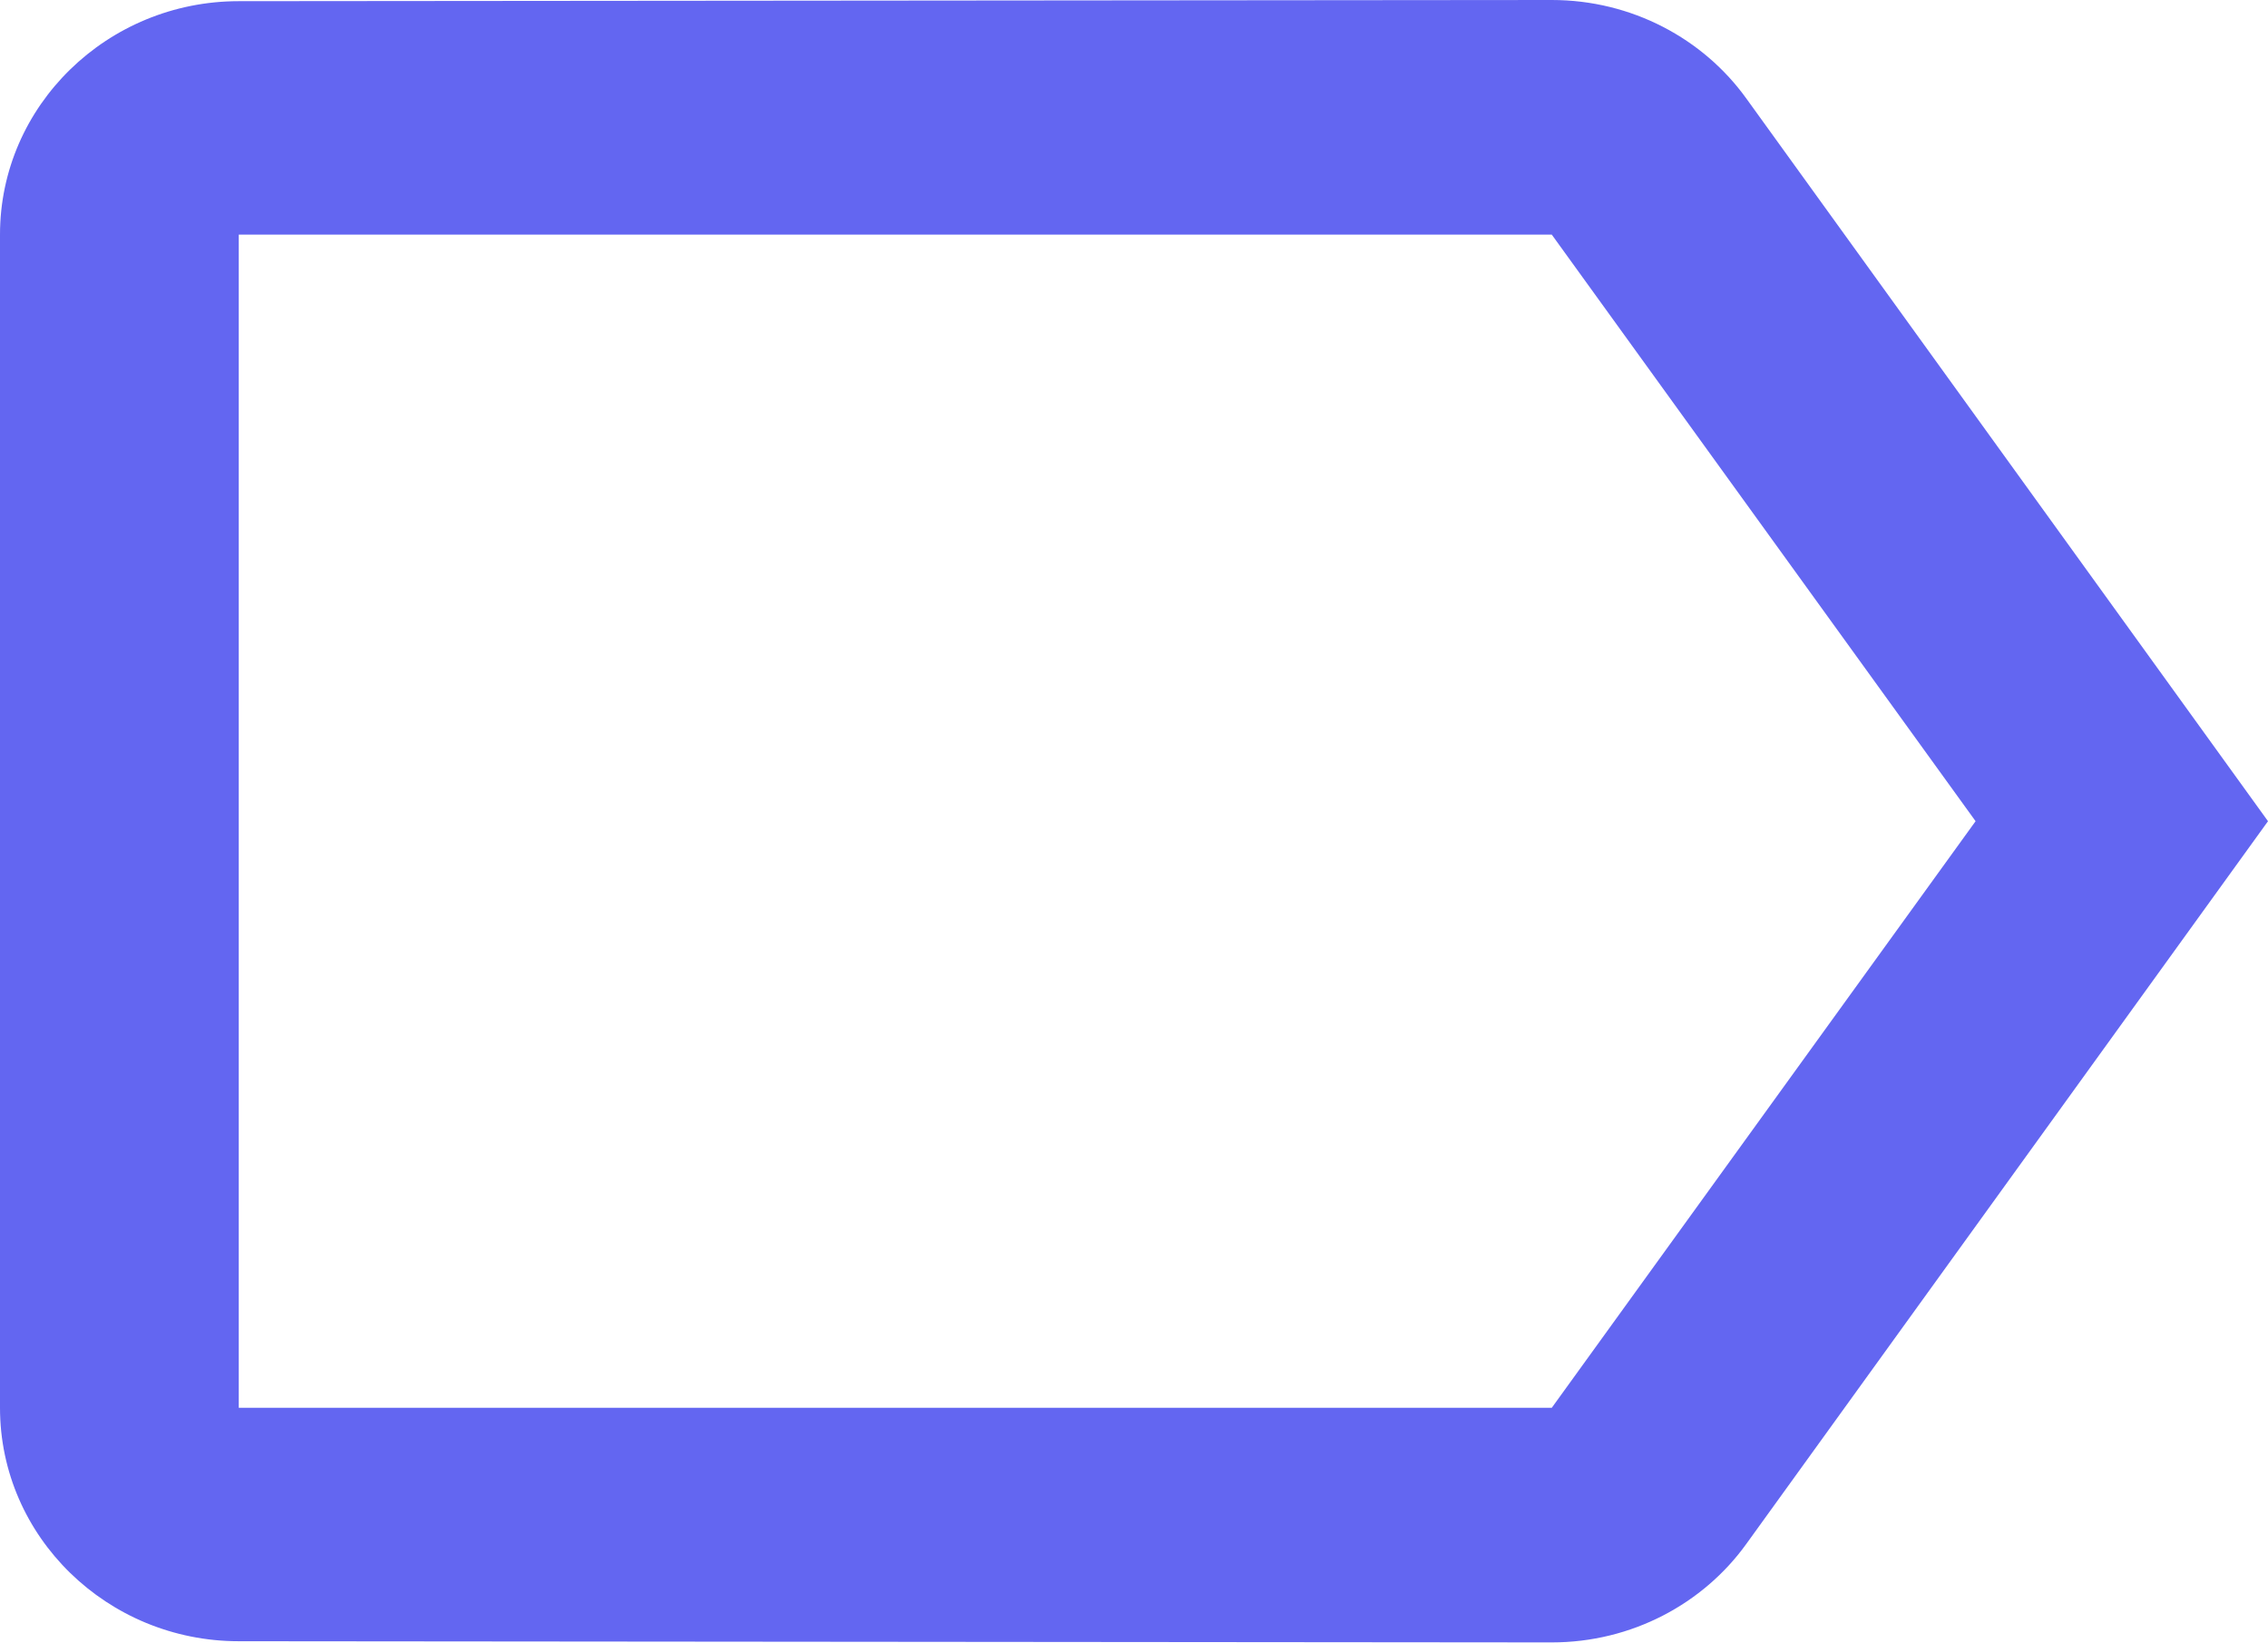
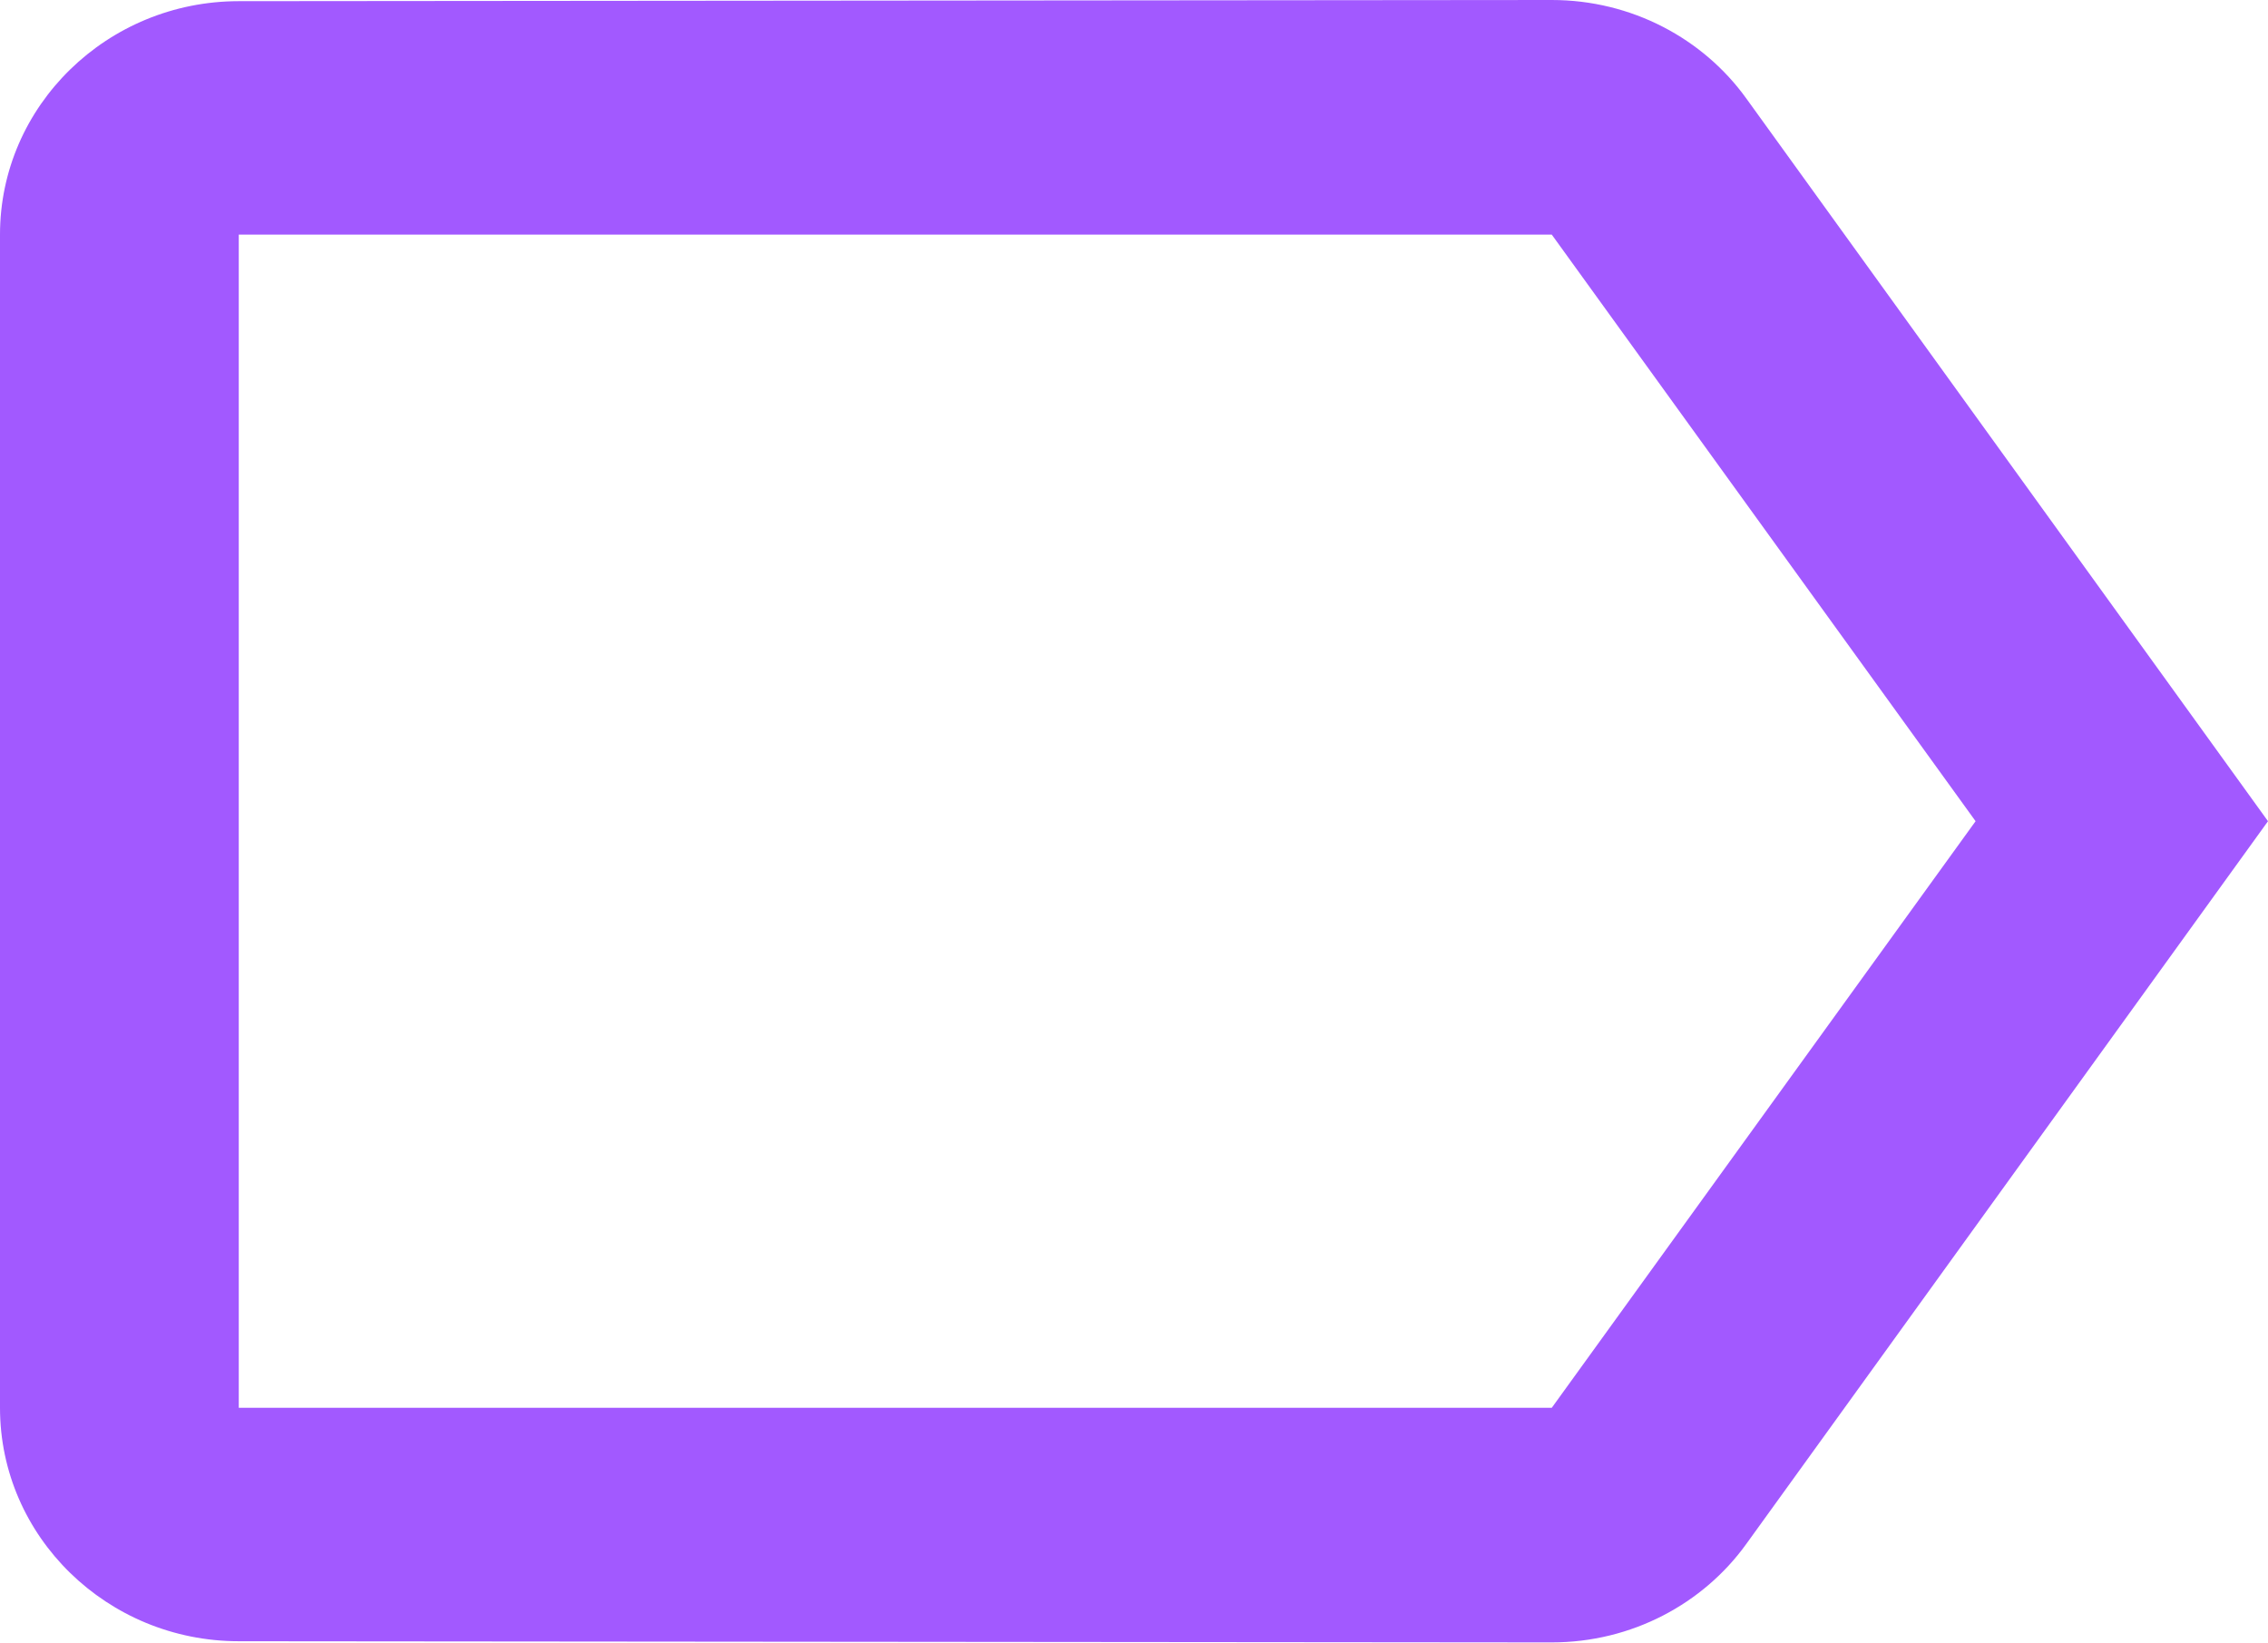
<svg xmlns="http://www.w3.org/2000/svg" width="29" height="21" viewBox="0 0 29 21" fill="none">
-   <path d="M22.33 1.26C21.78 0.495 20.865 0 19.842 0L3.053 0.015C1.374 0.015 0 1.35 0 3V18C0 19.65 1.374 20.985 3.053 20.985L19.842 21C20.865 21 21.78 20.505 22.33 19.74L29 10.5L22.33 1.26ZM19.842 18H3.053V3H19.842L25.261 10.5L19.842 18Z" fill="#6366F1" />
+   <path d="M22.33 1.26C21.78 0.495 20.865 0 19.842 0L3.053 0.015C1.374 0.015 0 1.35 0 3V18C0 19.65 1.374 20.985 3.053 20.985L19.842 21C20.865 21 21.78 20.505 22.33 19.74L29 10.5L22.33 1.26ZM19.842 18H3.053V3H19.842L25.261 10.5L19.842 18Z" fill="#A259FF" />
</svg>
